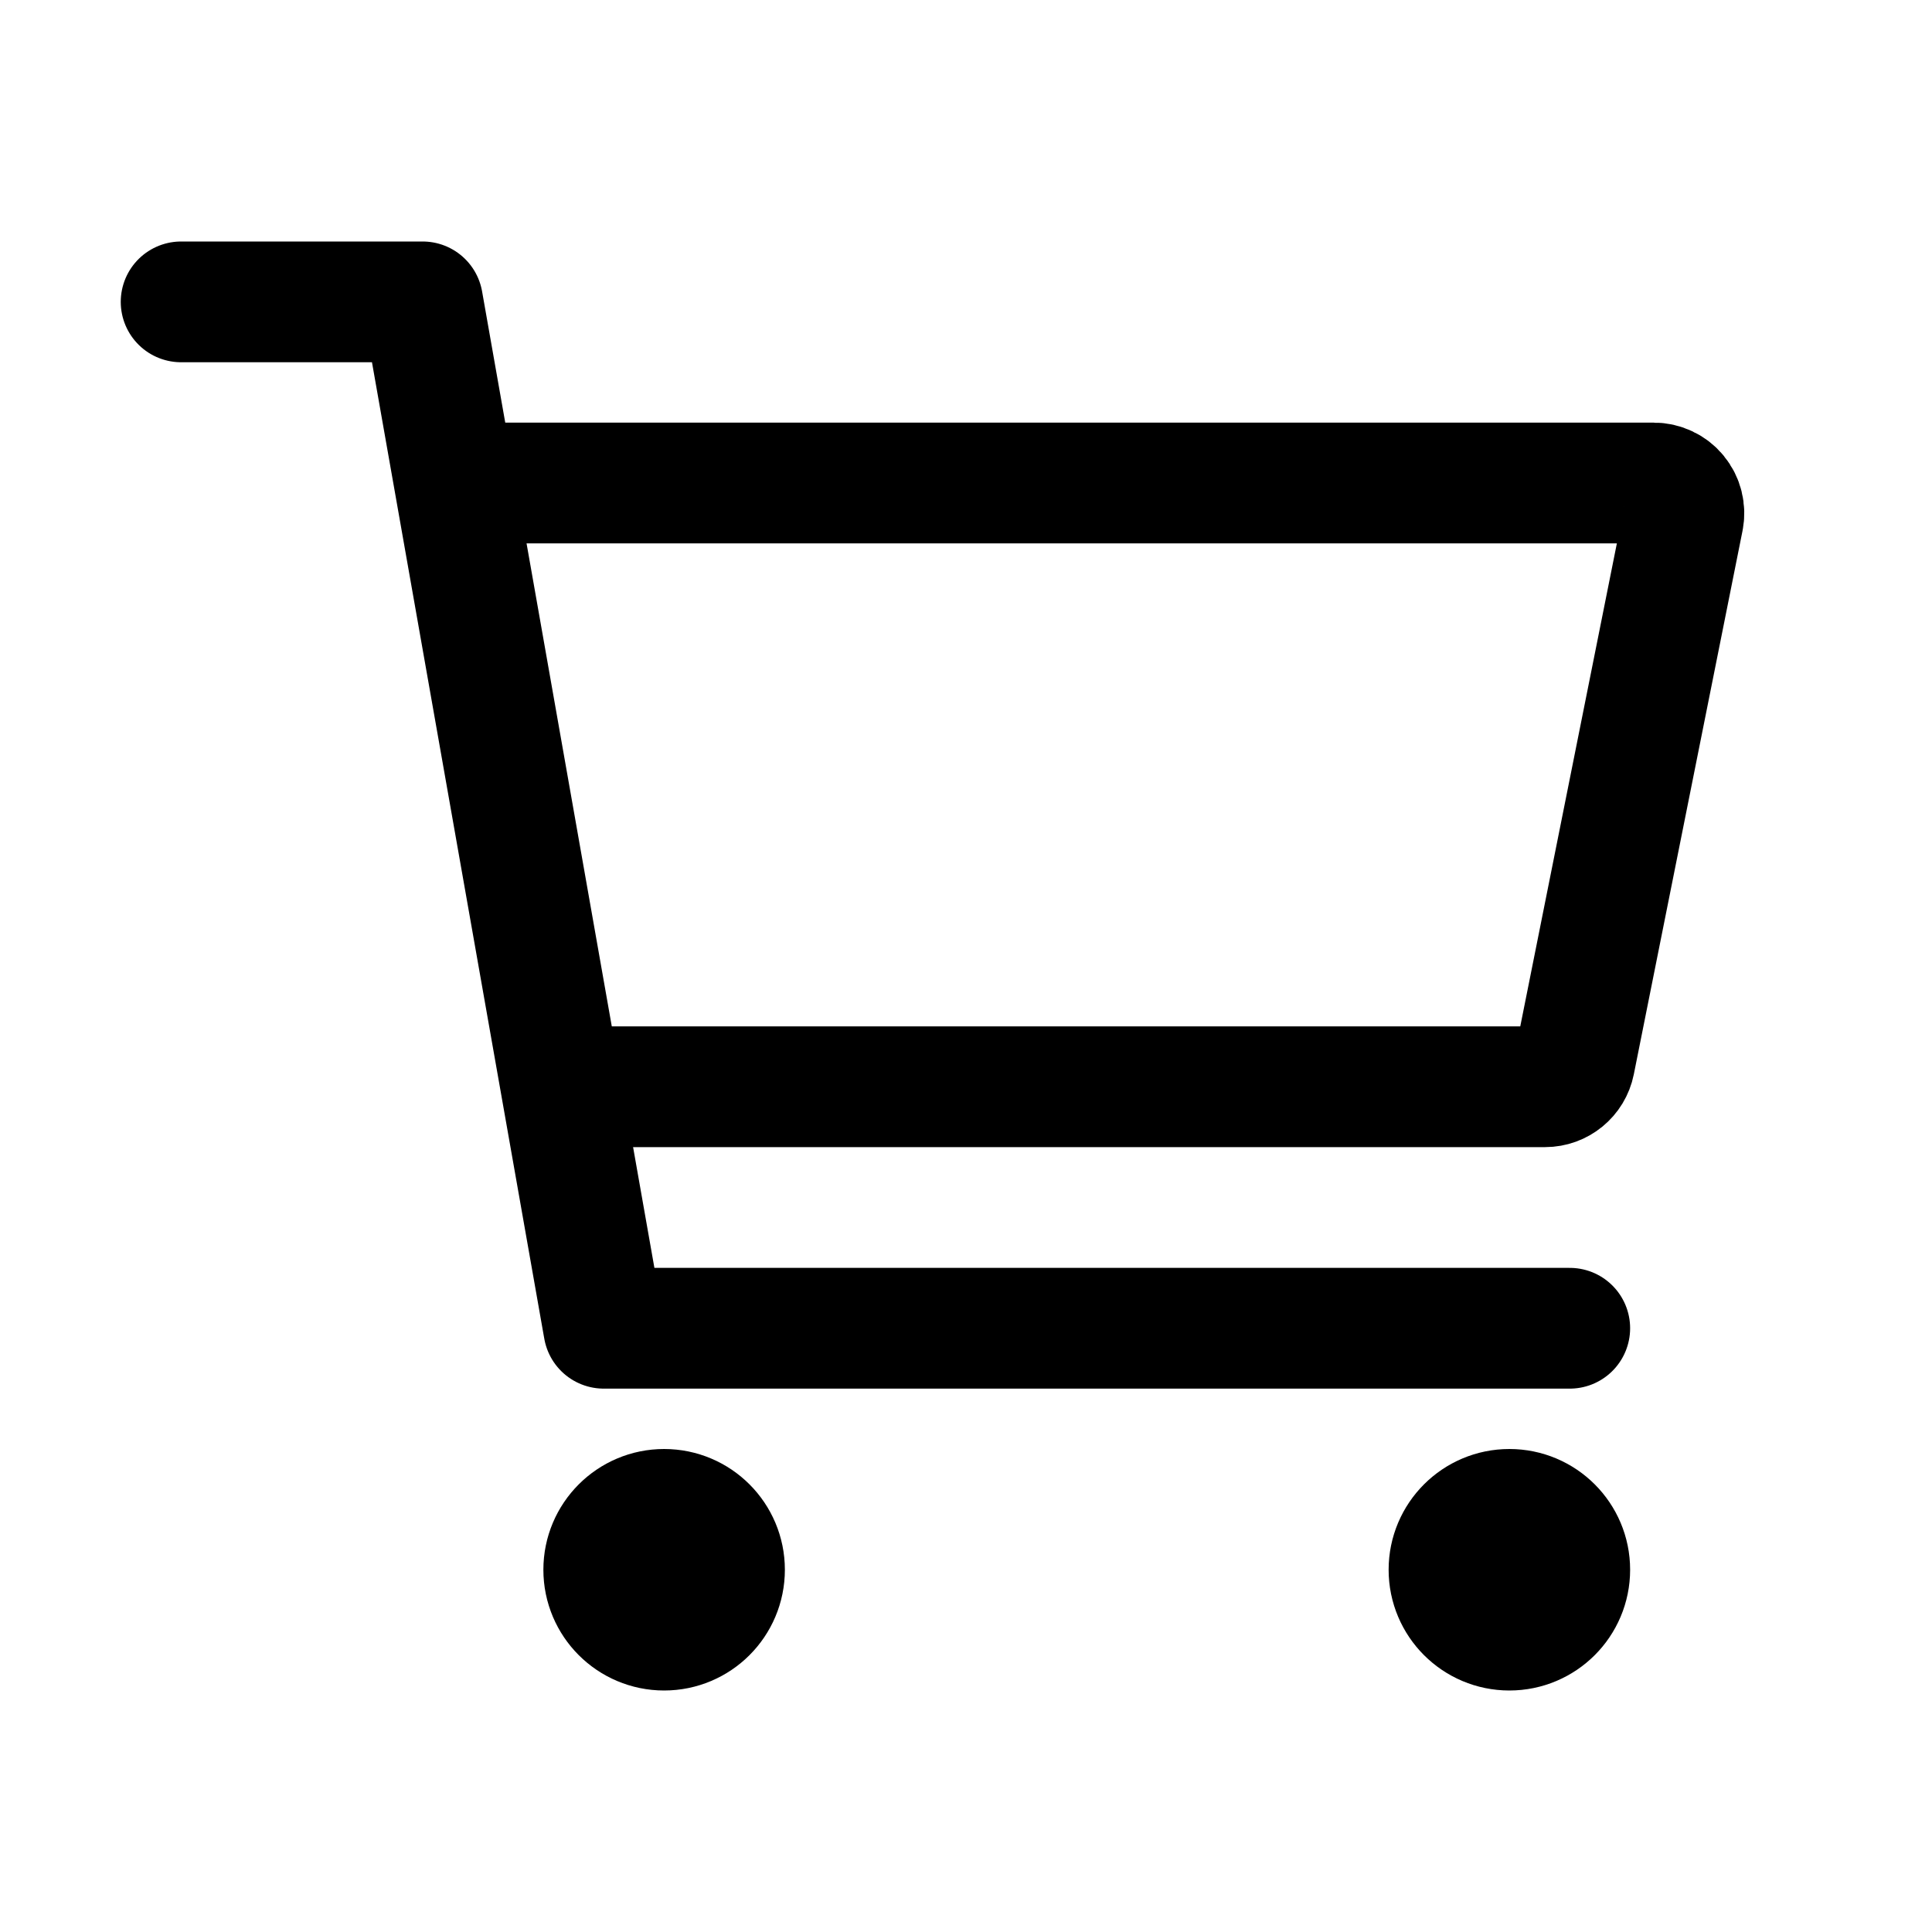
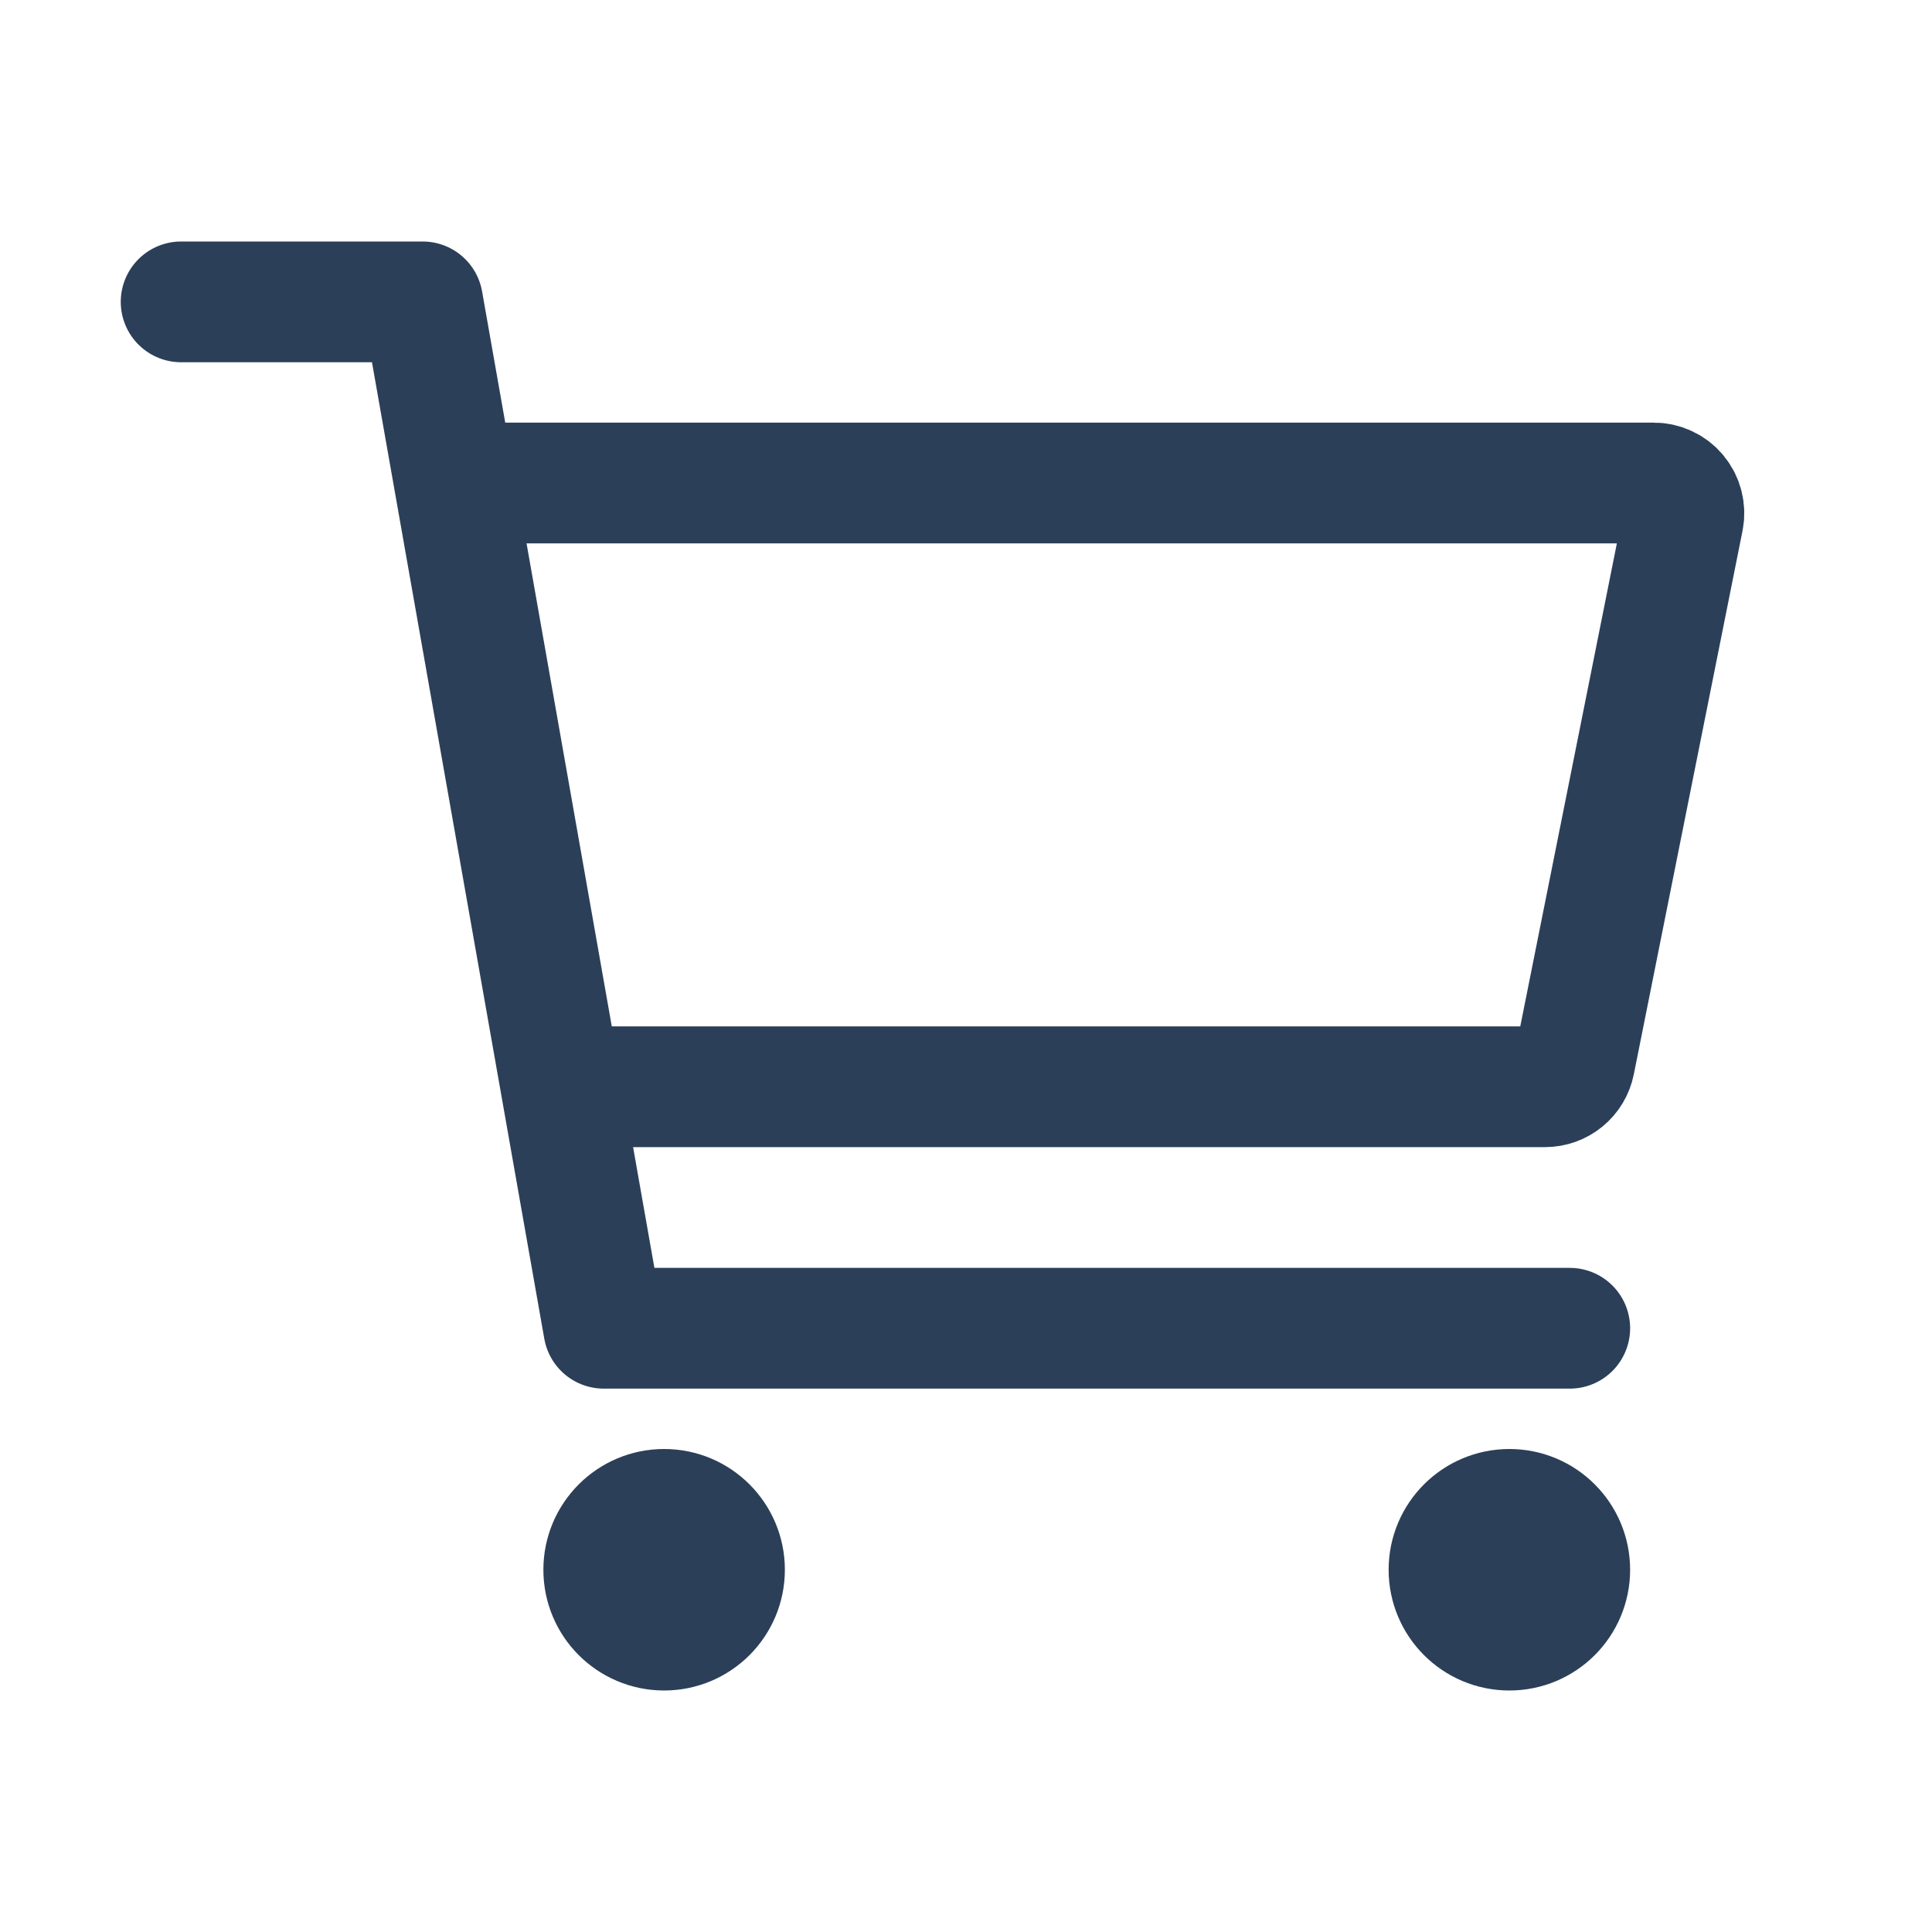
- <svg xmlns="http://www.w3.org/2000/svg" class="ionicon" viewBox="0 0 512 512">
-   <circle cx="176" cy="416" r="16" fill="none" stroke="currentColor" stroke-linecap="round" stroke-linejoin="round" stroke-width="32" />
-   <circle cx="400" cy="416" r="16" fill="none" stroke="currentColor" stroke-linecap="round" stroke-linejoin="round" stroke-width="32" />
-   <path fill="none" stroke="currentColor" stroke-linecap="round" stroke-linejoin="round" stroke-width="32" d="M48 80h64l48 272h256" />
-   <path d="M160 288h249.44a8 8 0 007.85-6.43l28.8-144a8 8 0 00-7.85-9.57H128" fill="none" stroke="currentColor" stroke-linecap="round" stroke-linejoin="round" stroke-width="32" />
+ <svg xmlns="http://www.w3.org/2000/svg" width="512" height="512" viewBox="0 0 512 512" fill="none">
+   <path d="M176 432C184.837 432 192 424.837 192 416C192 407.163 184.837 400 176 400C167.163 400 160 407.163 160 416C160 424.837 167.163 432 176 432Z" stroke="#2C3F58" stroke-width="32" stroke-linecap="round" stroke-linejoin="round" />
+   <path d="M400 432C408.837 432 416 424.837 416 416C416 407.163 408.837 400 400 400C391.163 400 384 407.163 384 416C384 424.837 391.163 432 400 432Z" stroke="#2C3F58" stroke-width="32" stroke-linecap="round" stroke-linejoin="round" />
+   <path d="M48 80H112L160 352H416" stroke="#2C3F58" stroke-width="32" stroke-linecap="round" stroke-linejoin="round" />
+   <path d="M160 288H409.44C411.29 288.001 413.084 287.361 414.515 286.189C415.946 285.016 416.927 283.384 417.29 281.57L446.09 137.57C446.322 136.409 446.294 135.211 446.007 134.062C445.72 132.913 445.182 131.842 444.431 130.926C443.68 130.011 442.735 129.273 441.664 128.767C440.594 128.261 439.424 127.999 438.24 128H128" stroke="#2C3F58" stroke-width="32" stroke-linecap="round" stroke-linejoin="round" />
</svg>
